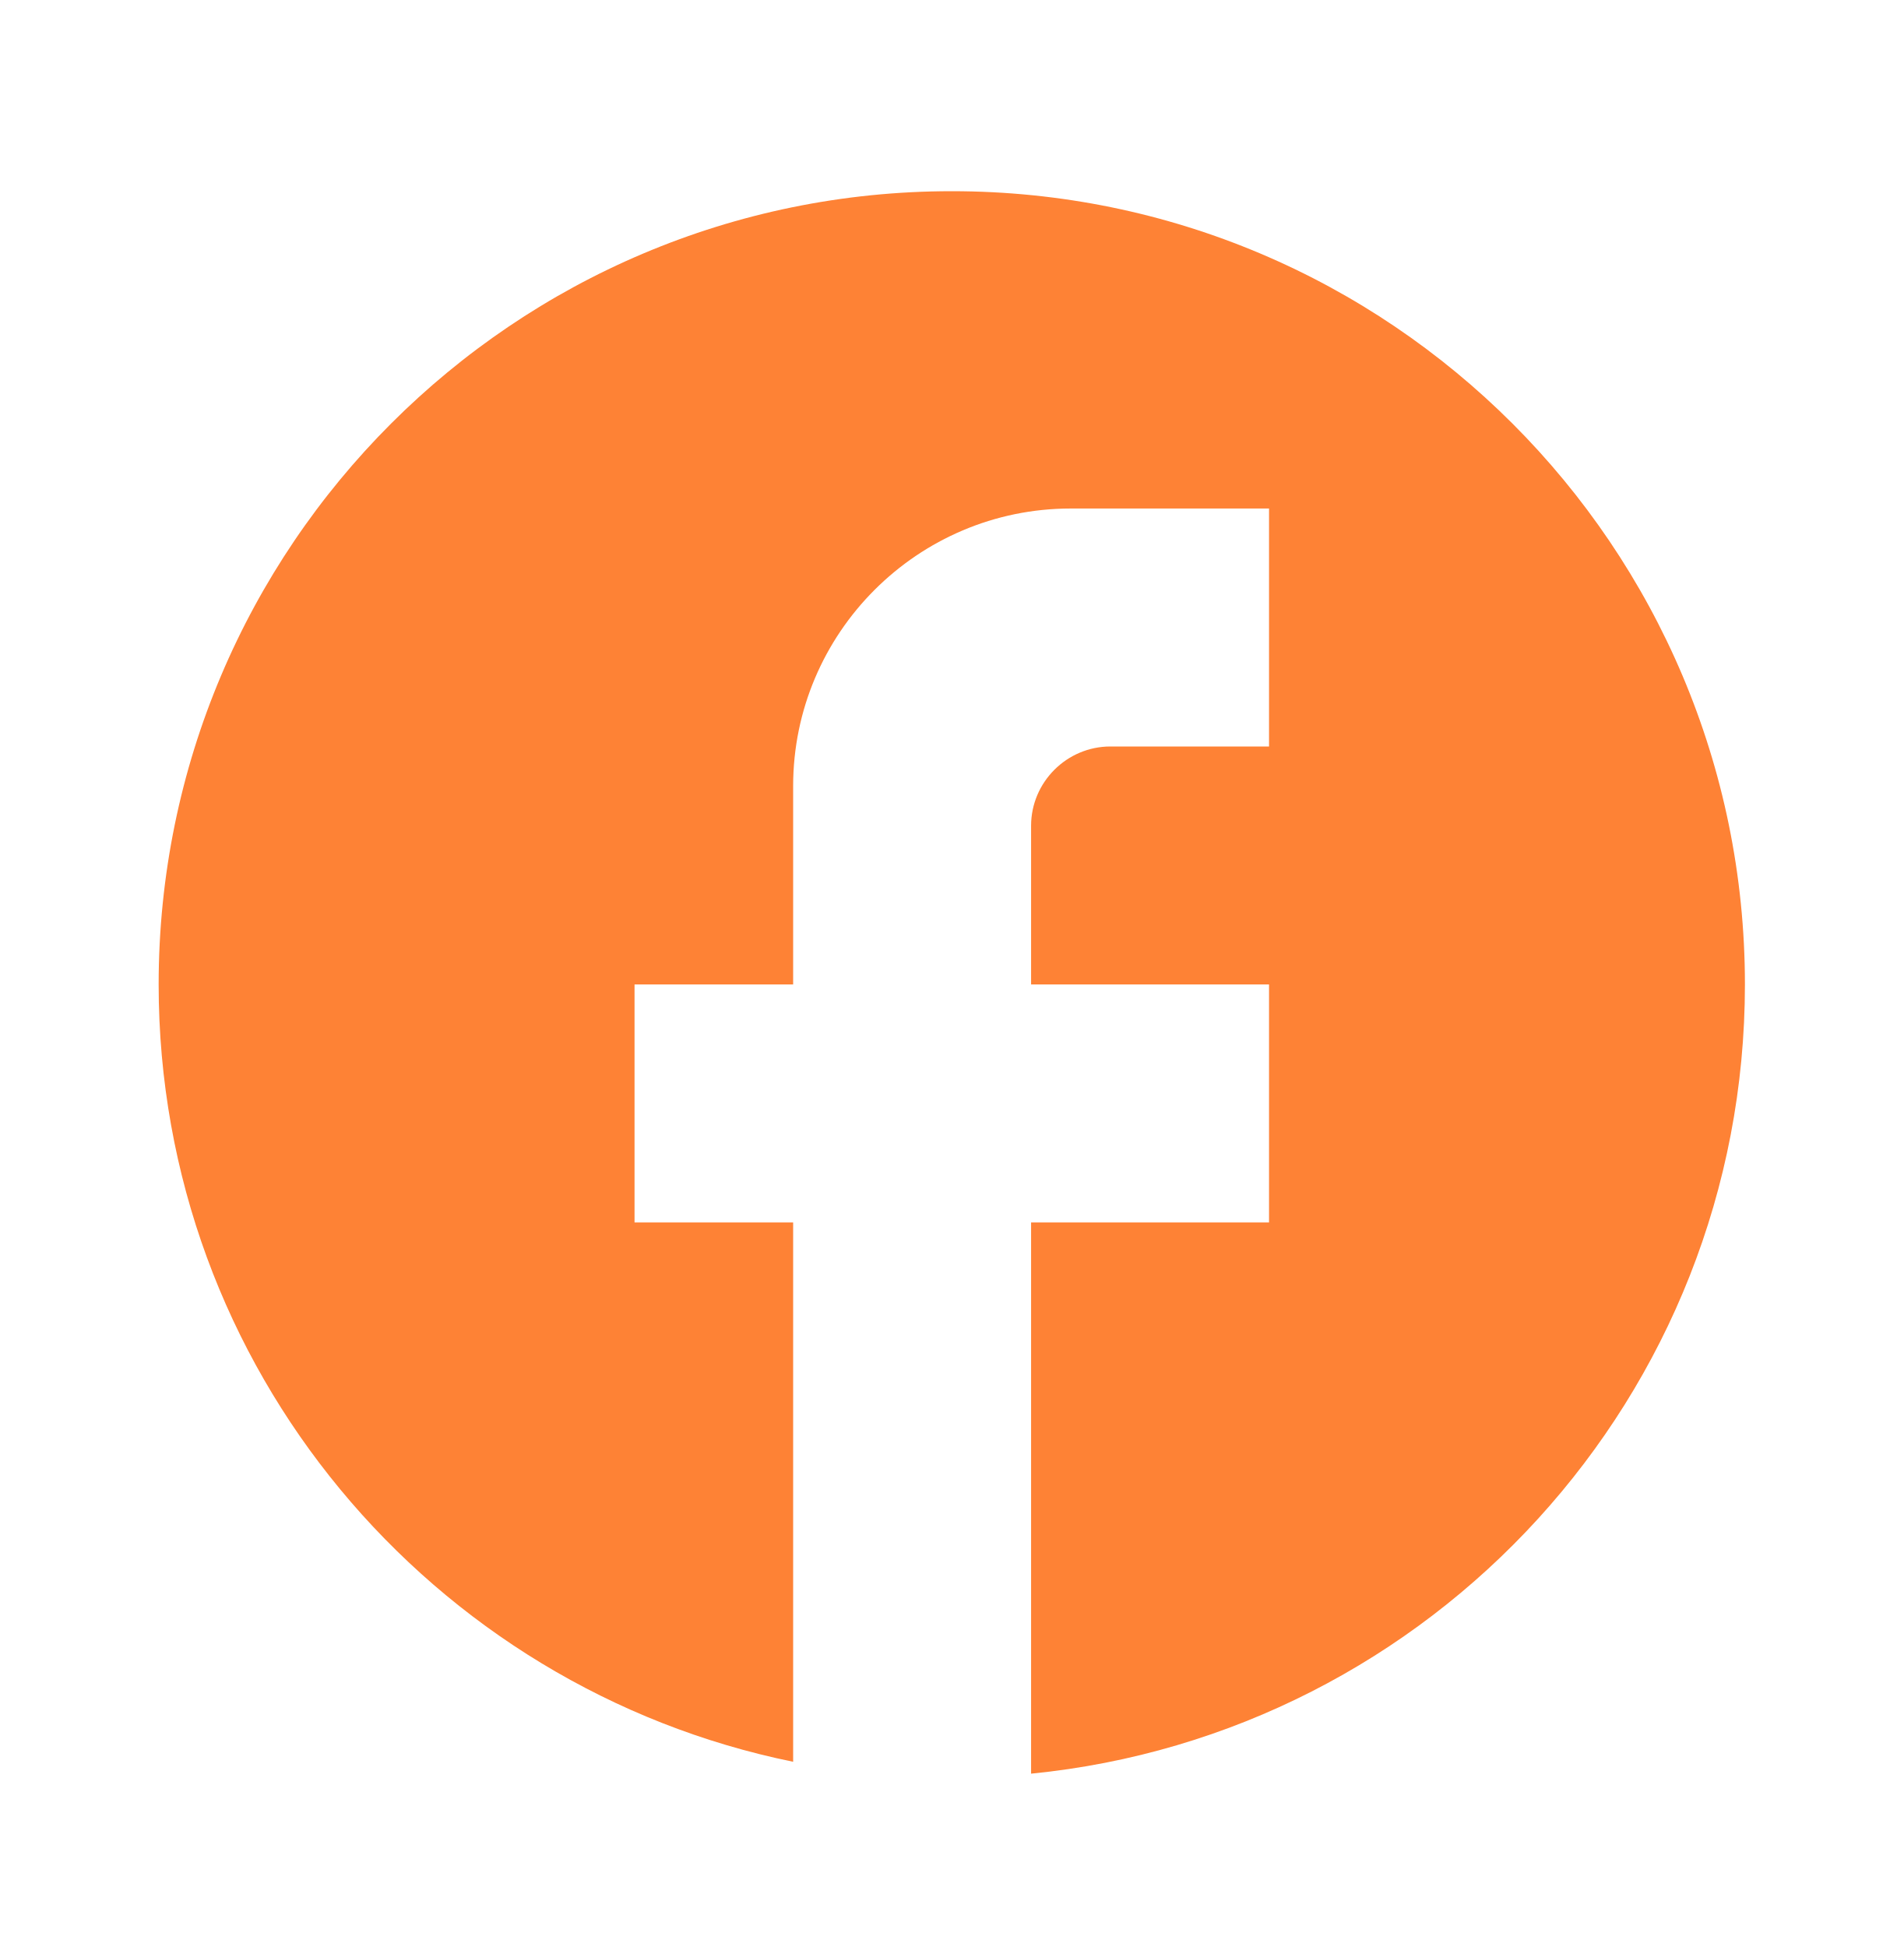
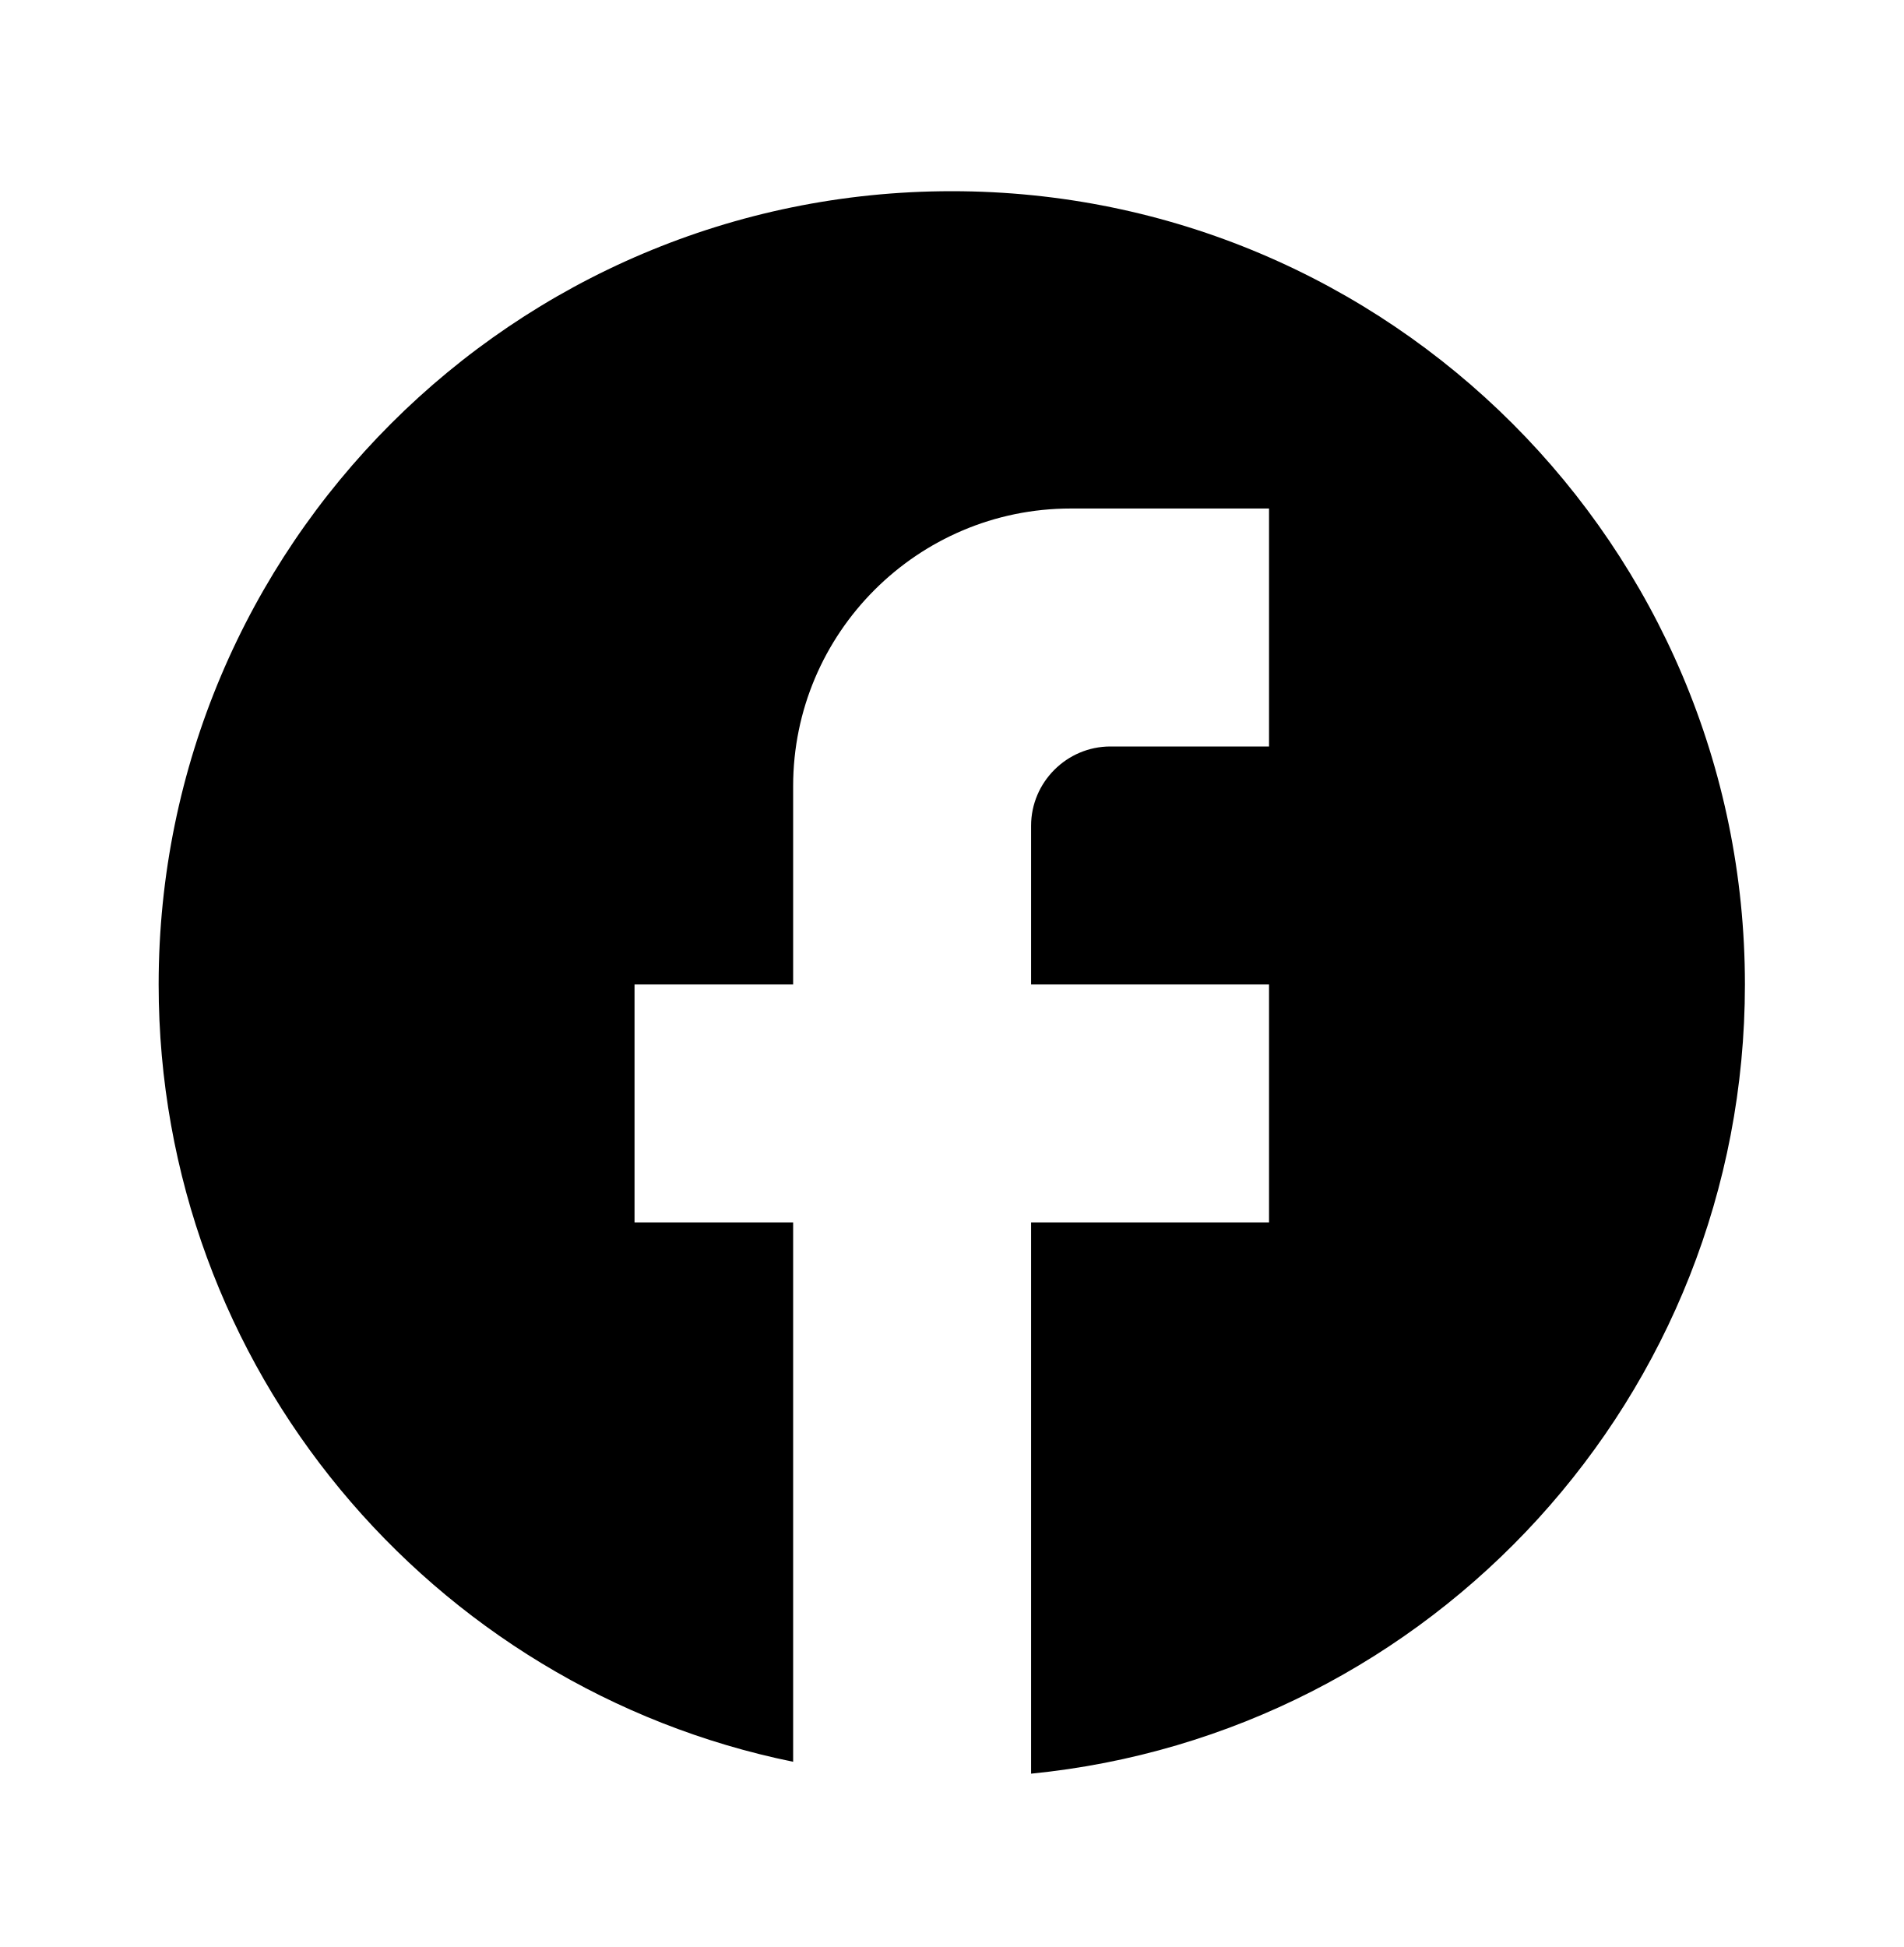
- <svg xmlns="http://www.w3.org/2000/svg" width="44" height="45" viewBox="0 0 44 45" fill="none">
-   <path d="M40.333 22.753C40.333 12.633 32.12 4.419 22 4.419C11.88 4.419 3.667 12.633 3.667 22.753C3.667 31.626 9.973 39.014 18.333 40.719V28.253H14.667V22.753H18.333V18.169C18.333 14.631 21.212 11.753 24.75 11.753H29.333V17.253H25.667C24.658 17.253 23.833 18.078 23.833 19.086V22.753H29.333V28.253H23.833V40.994C33.092 40.078 40.333 32.268 40.333 22.753Z" fill="#FE8235" />
+ <svg xmlns="http://www.w3.org/2000/svg" id="facebook" viewBox="0 0 44 45">
+   <path d="M40.333 22.753C40.333 12.633 32.12 4.419 22 4.419C11.88 4.419 3.667 12.633 3.667 22.753C3.667 31.626 9.973 39.014 18.333 40.719V28.253H14.667V22.753H18.333V18.169C18.333 14.631 21.212 11.753 24.75 11.753H29.333V17.253H25.667C24.658 17.253 23.833 18.078 23.833 19.086V22.753H29.333V28.253H23.833V40.994C33.092 40.078 40.333 32.268 40.333 22.753Z" />
</svg>
